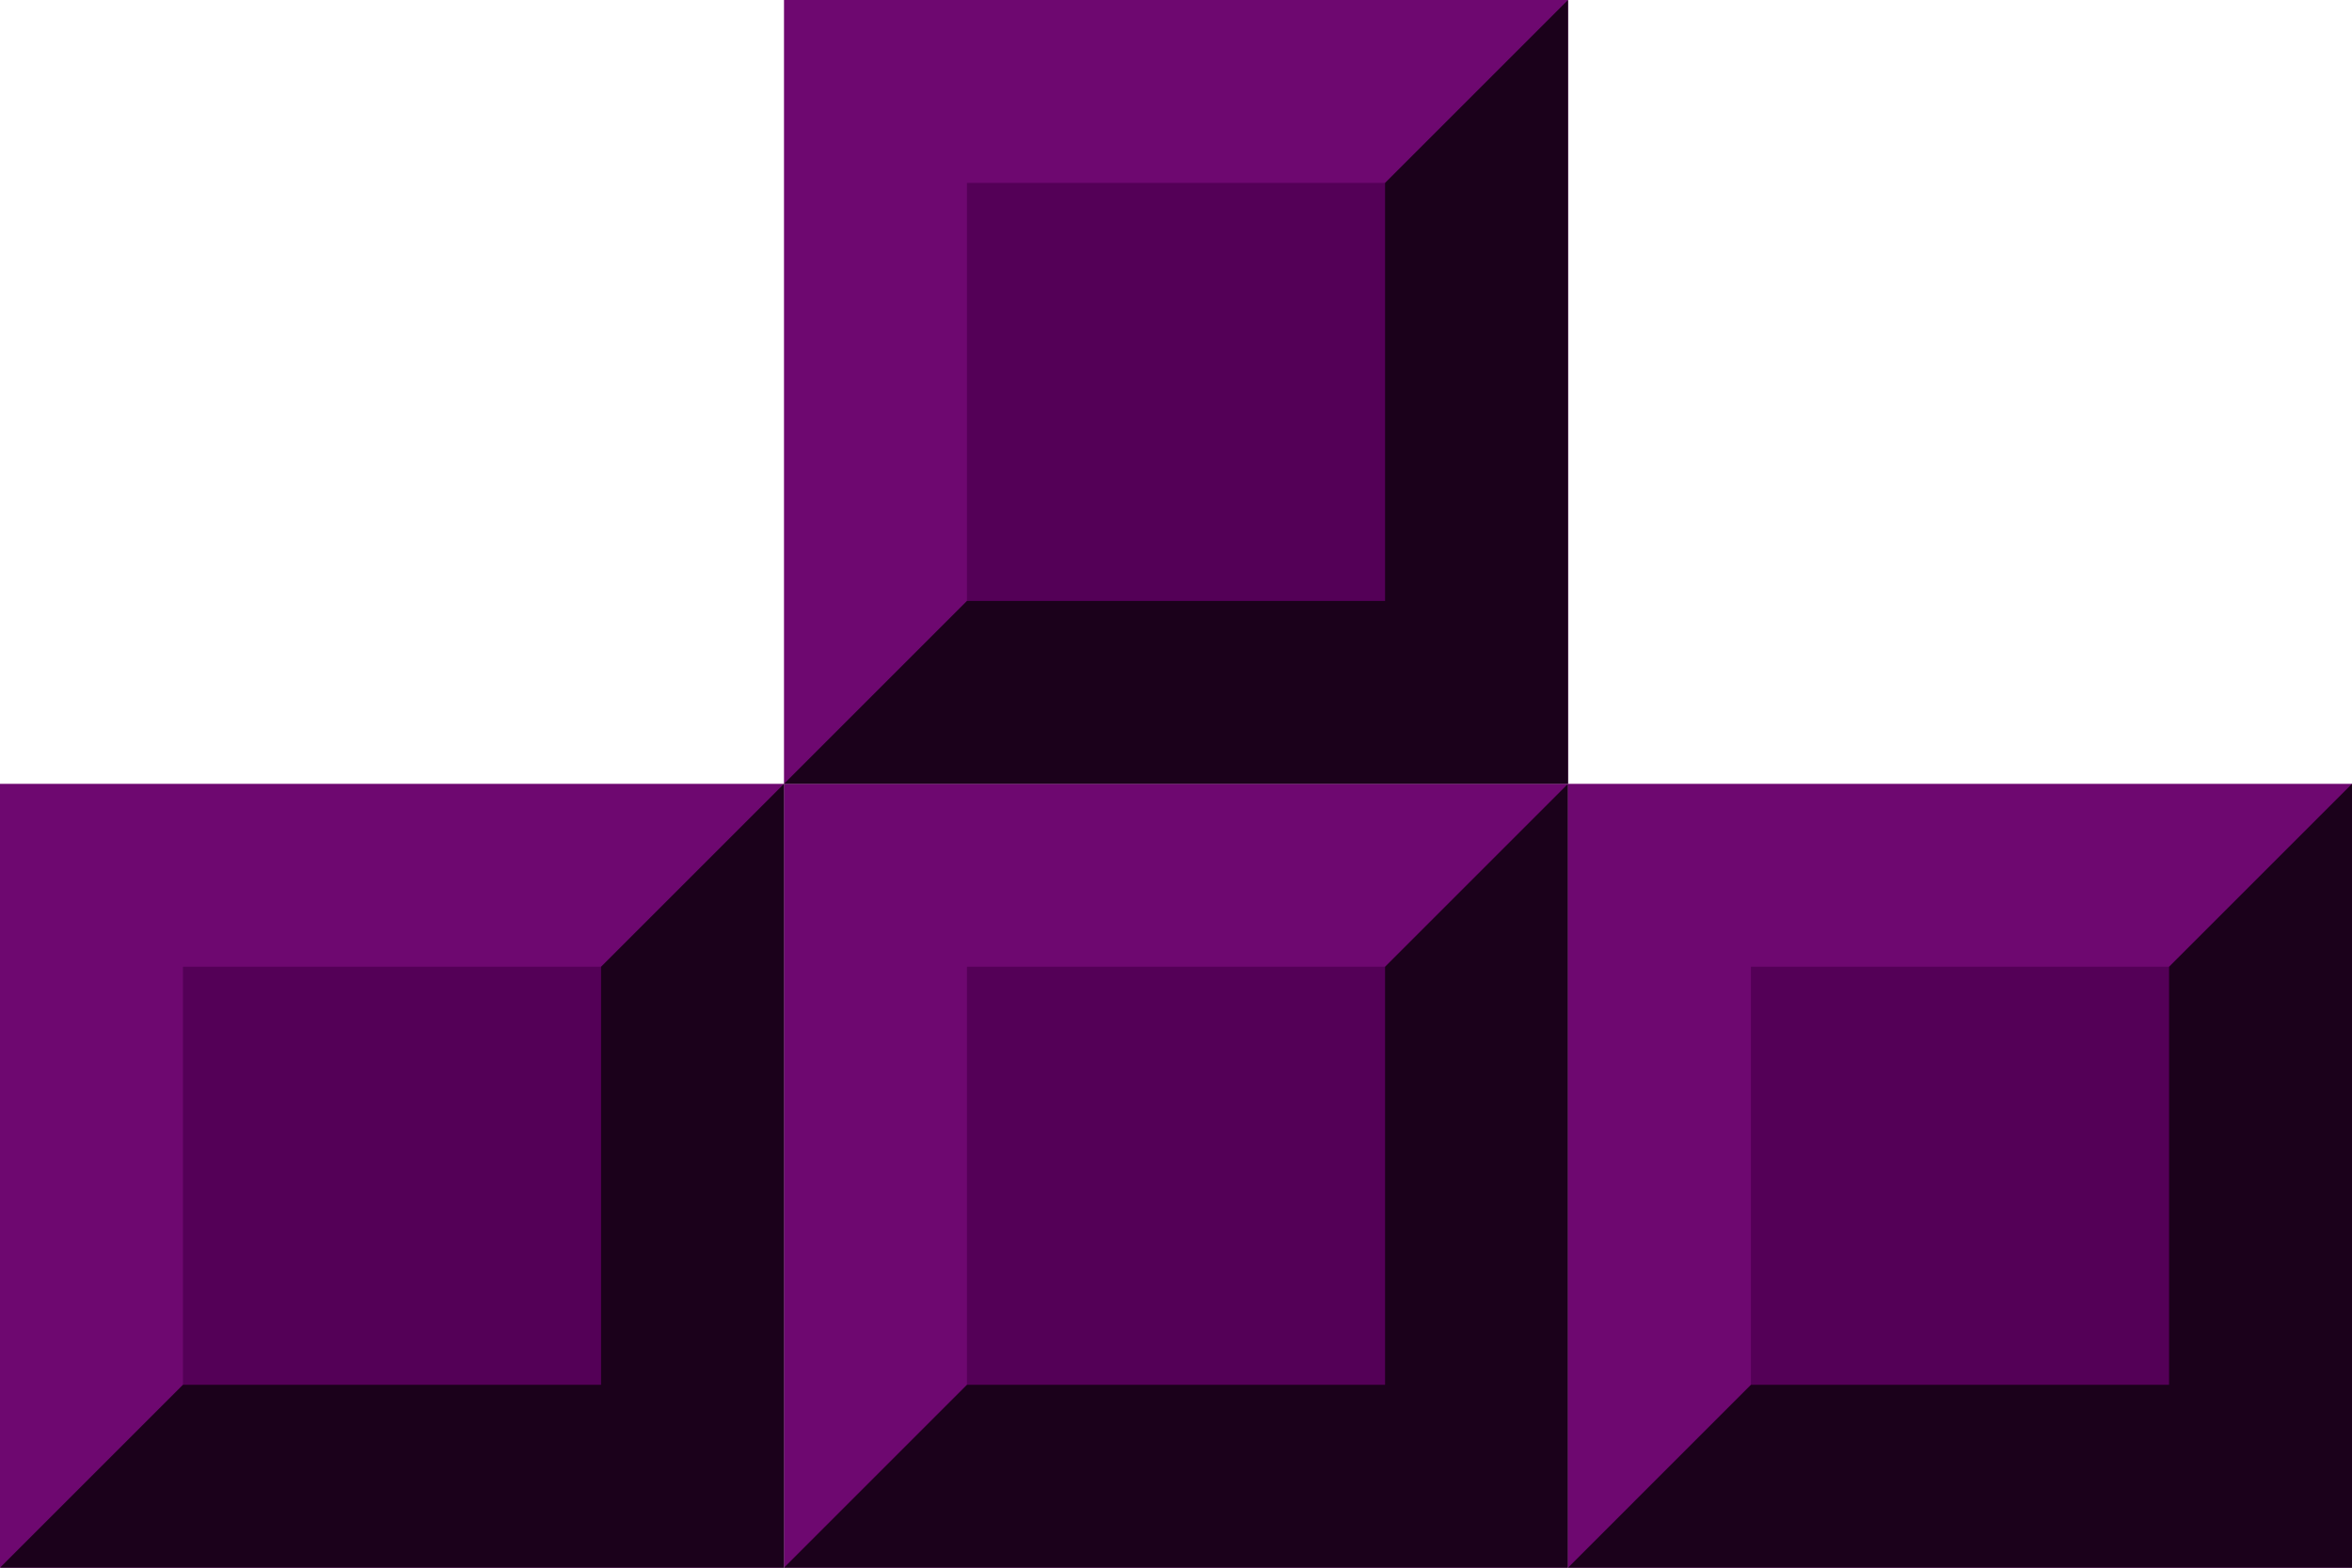
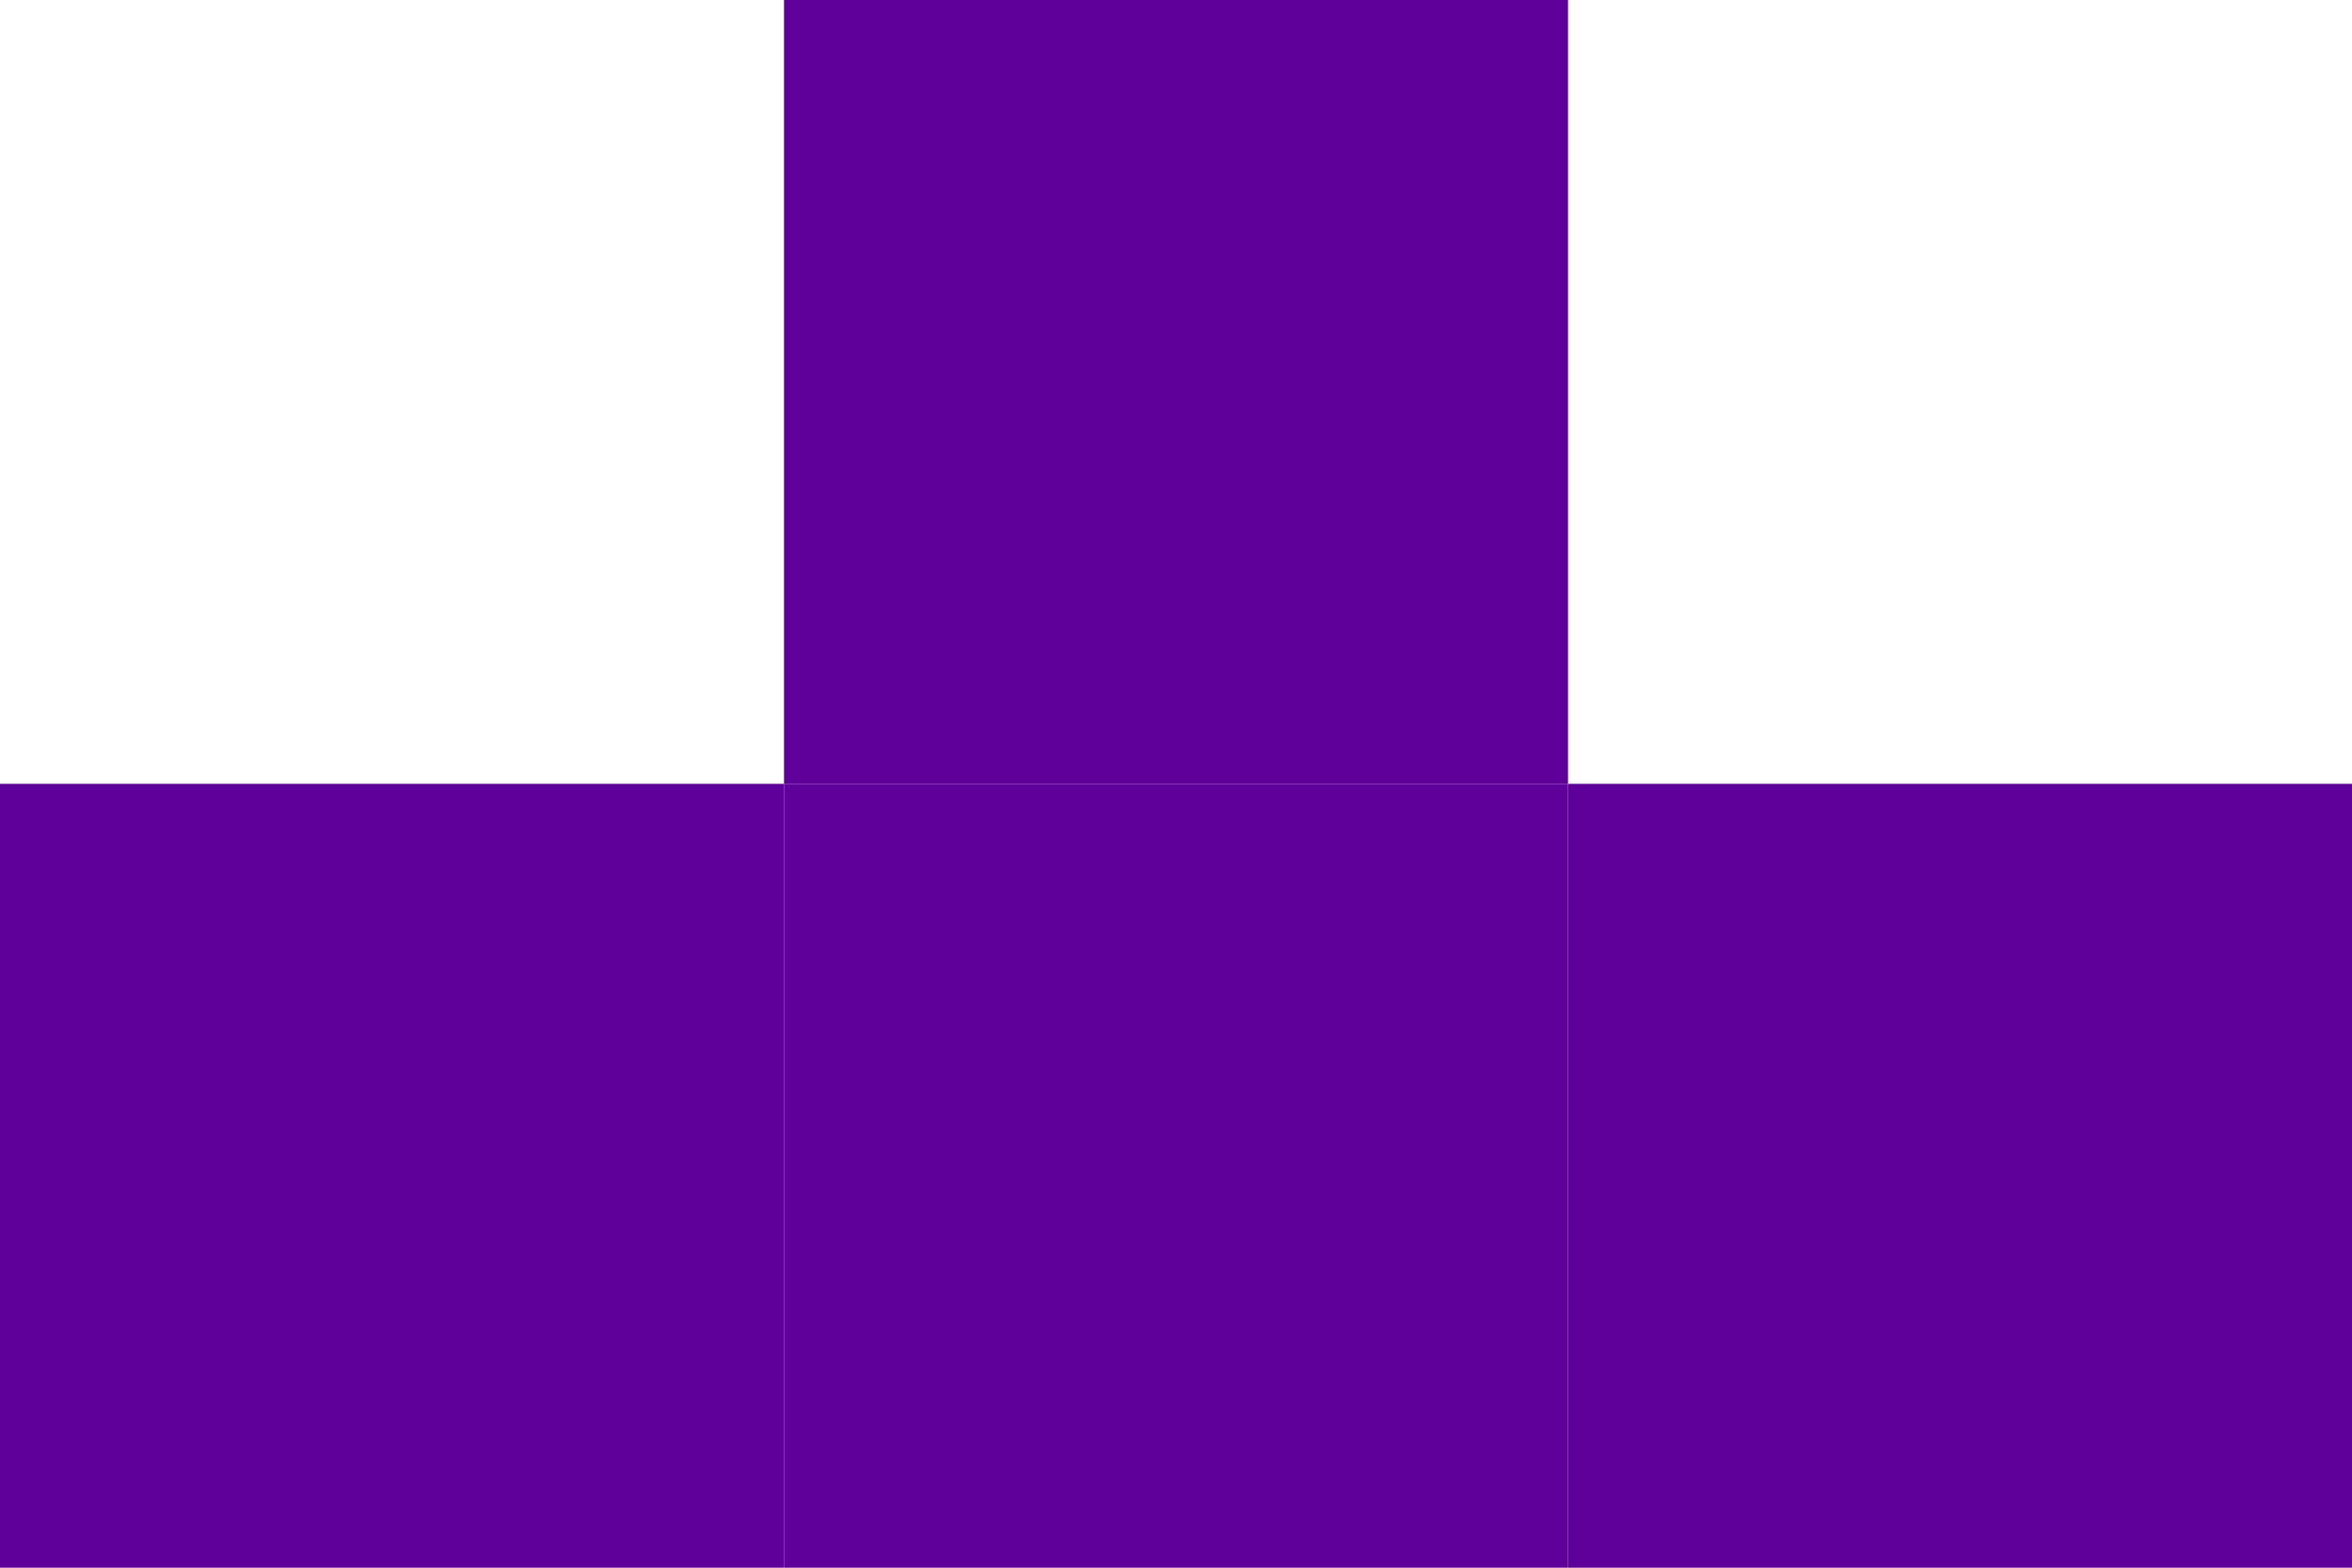
<svg xmlns="http://www.w3.org/2000/svg" width="90" height="60" viewBox="0 0 90 60" fill="none">
-   <rect x="30" y="30" width="30" height="30" fill="#6E0870" />
-   <path d="M45 45L60 30V60H30L45 45Z" fill="#1B011B" />
-   <rect x="37" y="37" width="16" height="16" fill="#540057" />
-   <rect x="60" y="30" width="30" height="30" fill="#6E0870" />
-   <path d="M75 45L90 30V60H60L75 45Z" fill="#1B011B" />
-   <rect x="67" y="37" width="16" height="16" fill="#540057" />
-   <rect x="30" width="30" height="30" fill="#6E0870" />
-   <path d="M45 15L60 0V30H30L45 15Z" fill="#1B011B" />
-   <rect x="37" y="7" width="16" height="16" fill="#540057" />
-   <rect y="30" width="30" height="30" fill="#6E0870" />
-   <path d="M15 45L30 30V60H0L15 45Z" fill="#1B011B" />
-   <rect x="7" y="37" width="16" height="16" fill="#540057" />
+   <rect x="30" y="30" width="30" height="30" fill="#60009B" />
+   <rect x="60" y="30" width="30" height="30" fill="#60009B" />
+   <rect x="30" width="30" height="30" fill="#60009B" />
+   <rect y="30" width="30" height="30" fill="#60009B" />
</svg>
